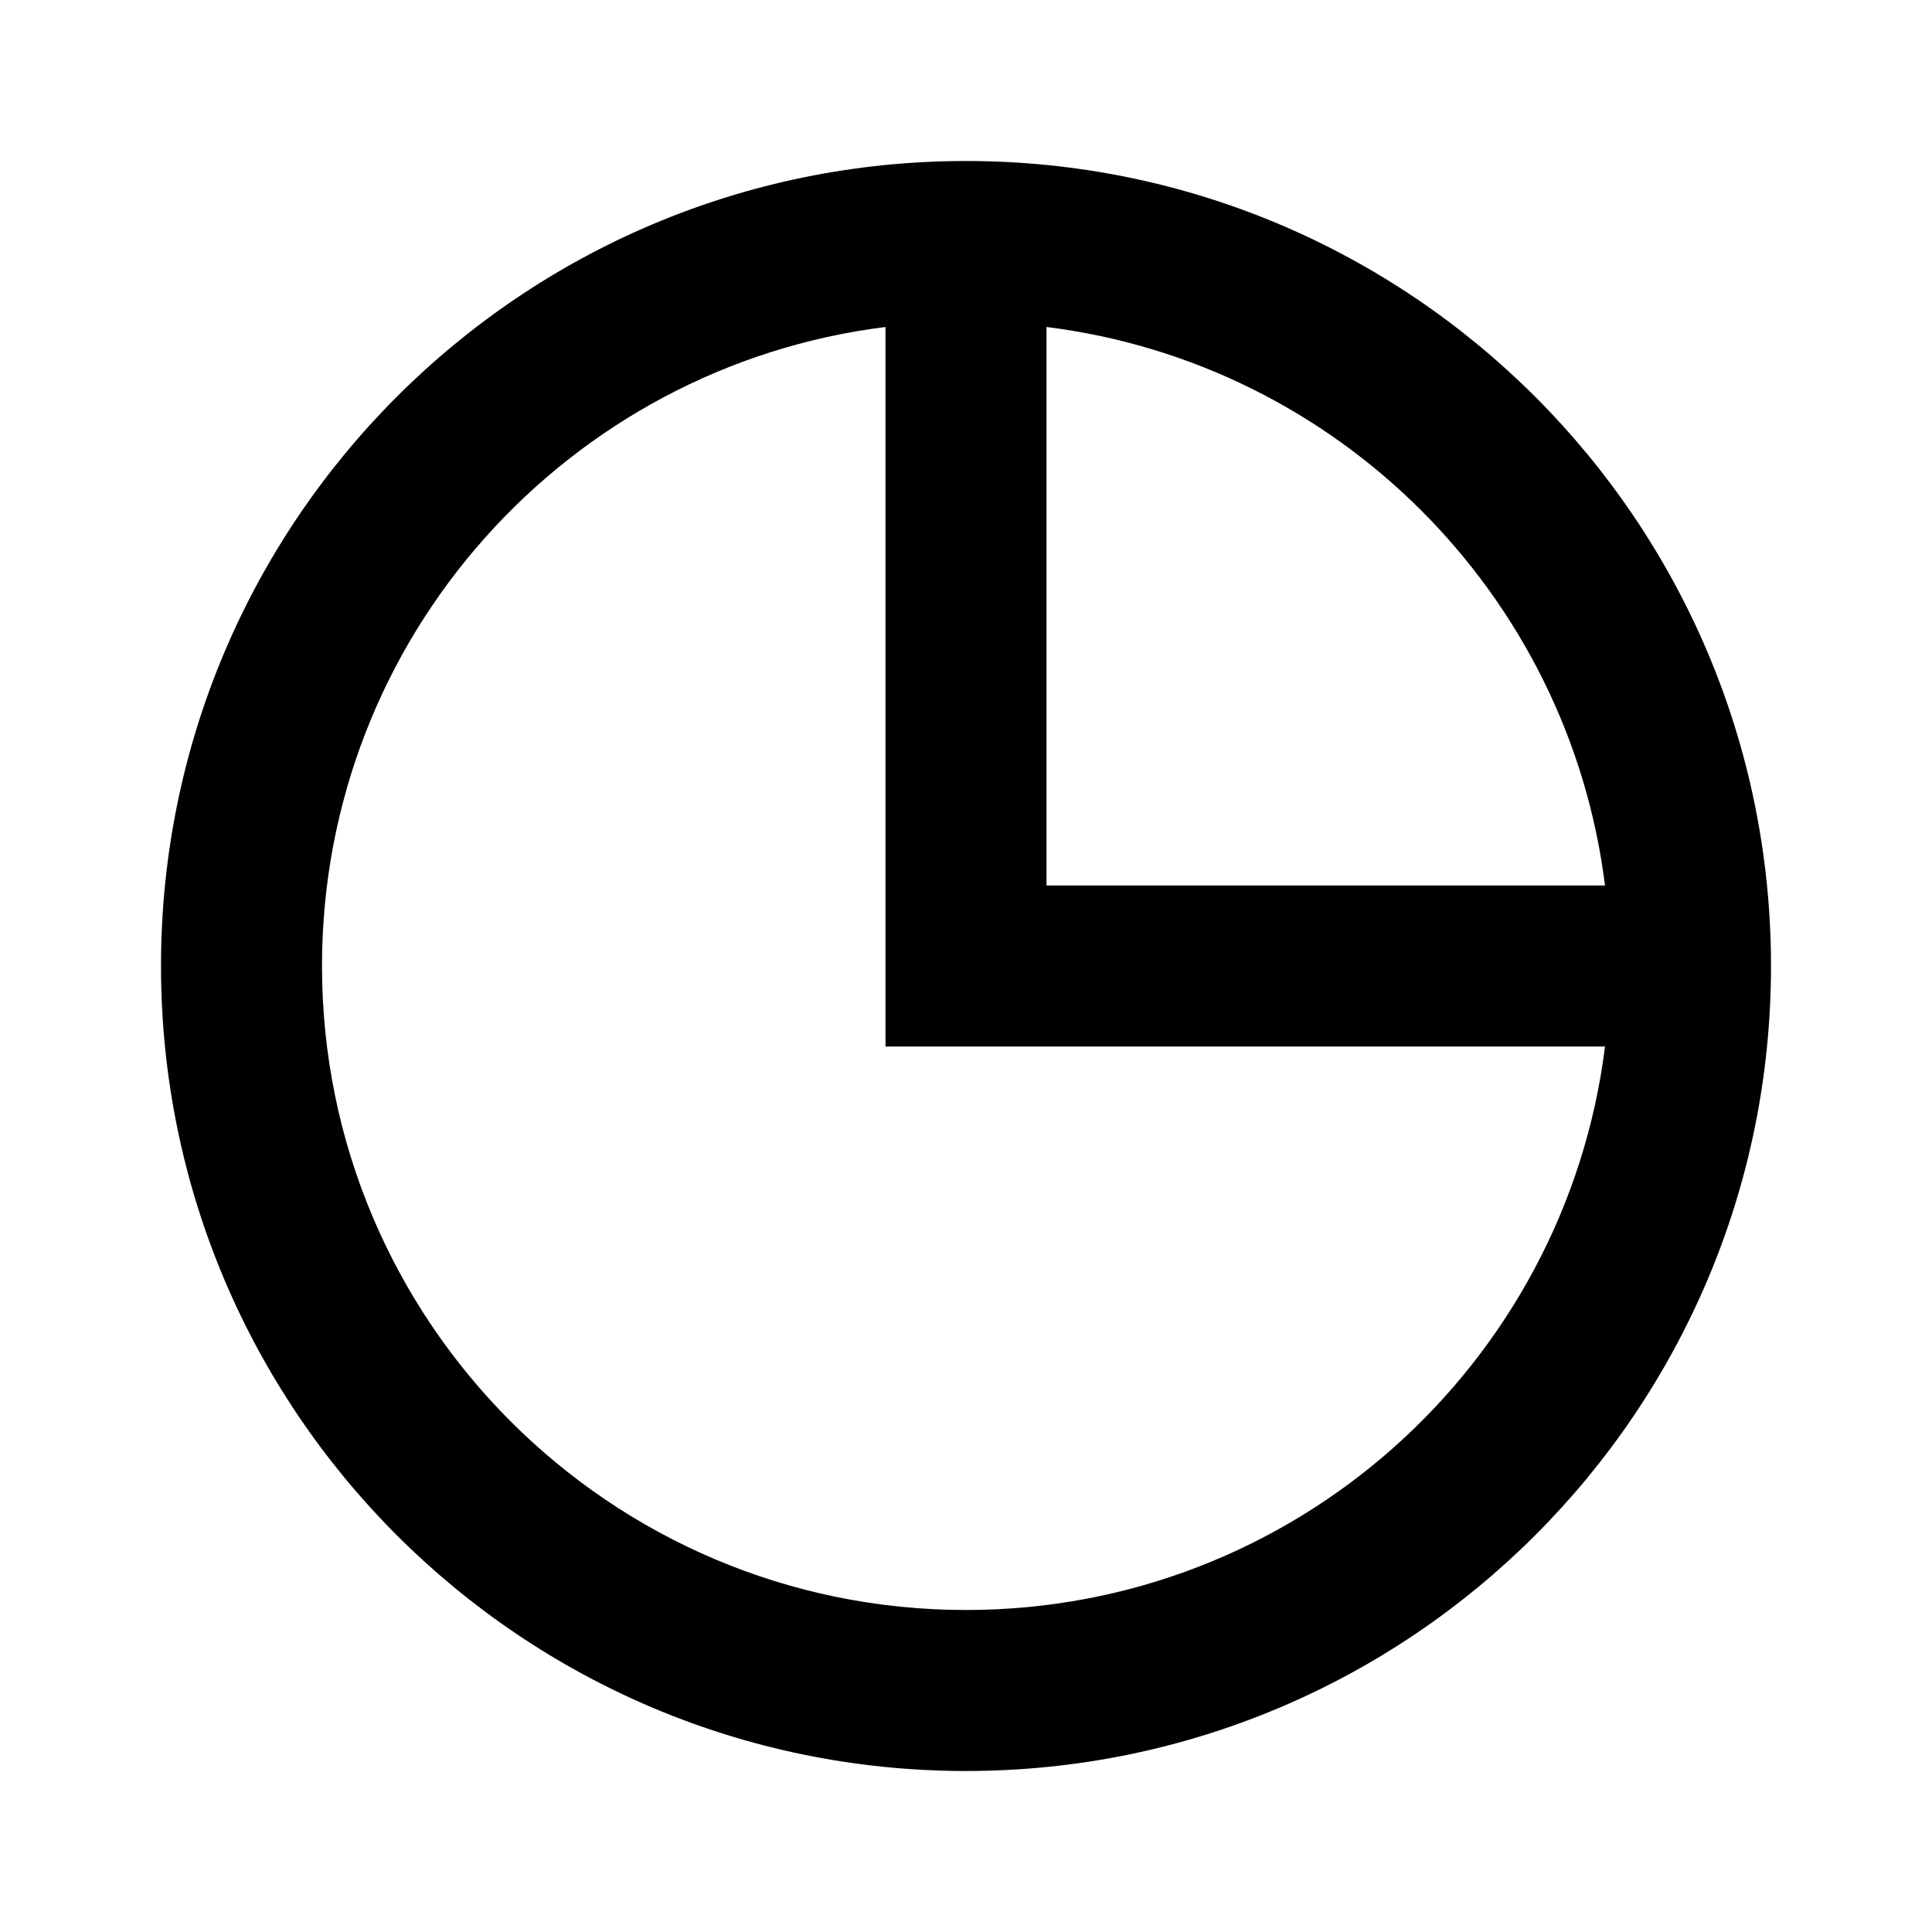
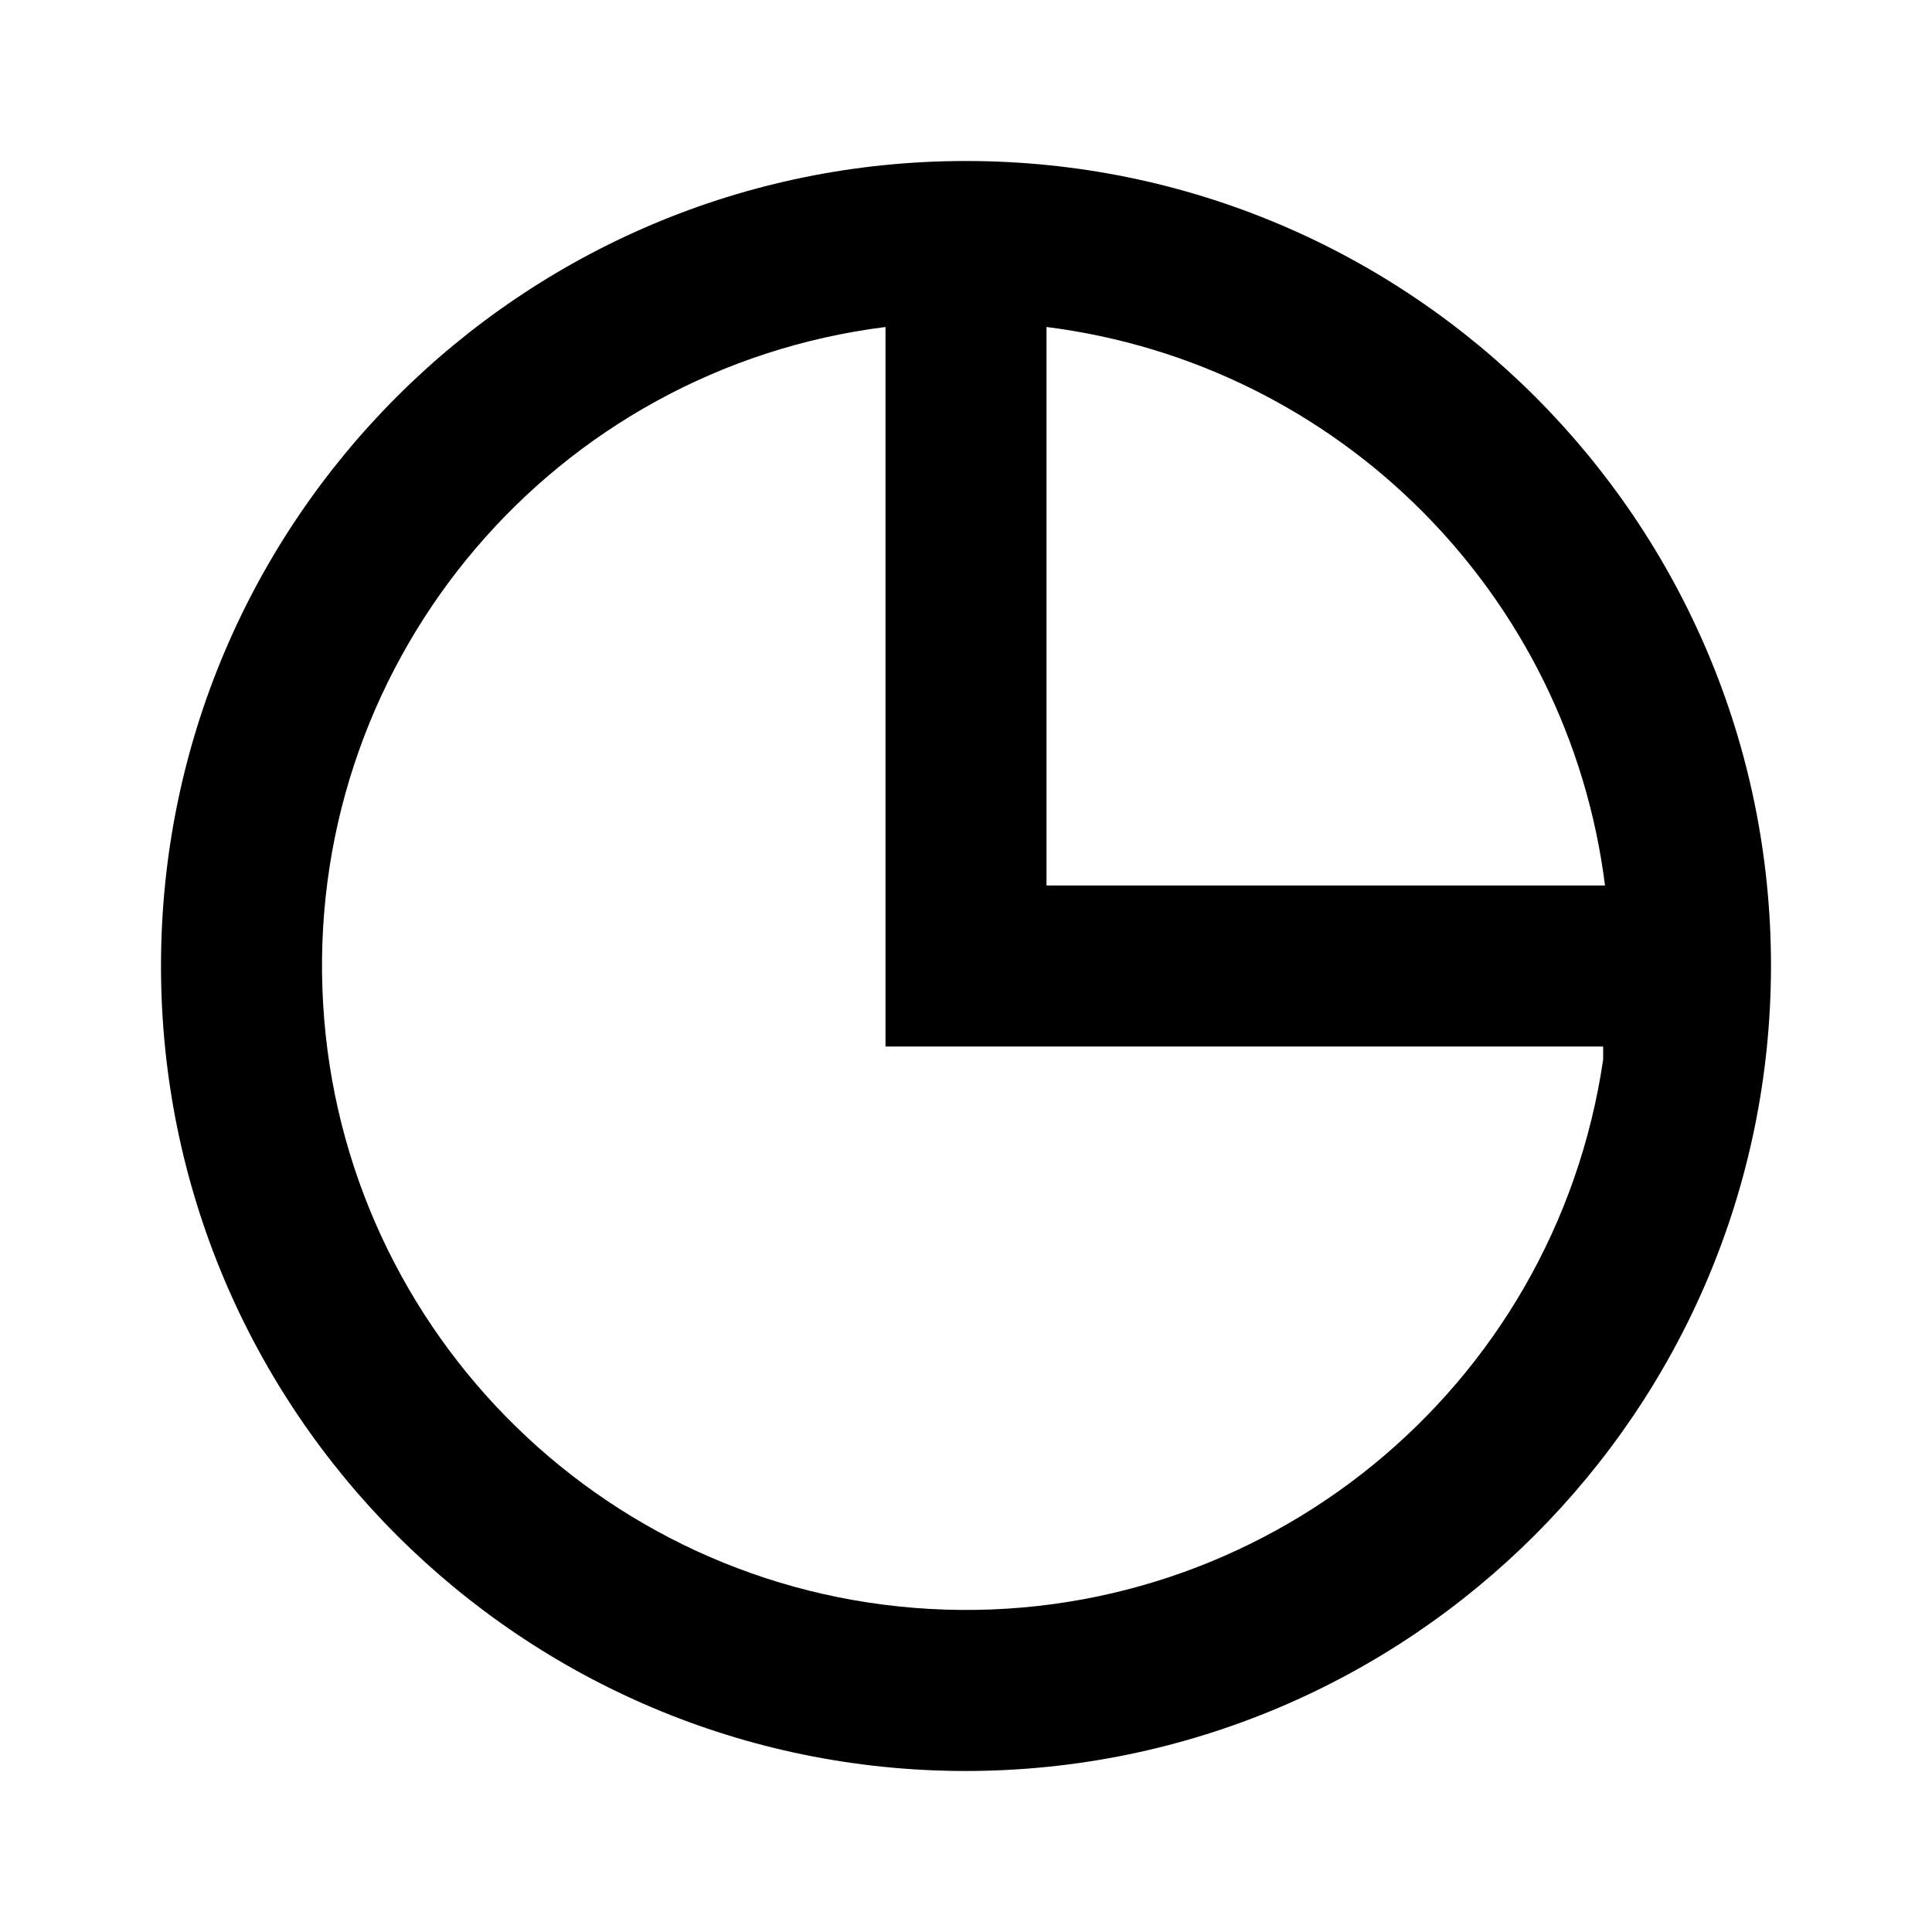
<svg xmlns="http://www.w3.org/2000/svg" width="24" height="24" viewBox="0 0 24 24" fill="none">
-   <path fill-rule="evenodd" clip-rule="evenodd" d="M12 22C17.523 22 22 17.523 22 12C22 6.477 17.523 2 12 2C6.477 2 2 6.477 2 12C2 17.523 6.477 22 12 22ZM19.938 13C19.446 16.946 16.08 20 12 20C7.582 20 4 16.418 4 12C4 7.92 7.054 4.554 11 4.062V13H19.938ZM13 11V4.062C16.619 4.513 19.487 7.381 19.938 11H13Z" fill="black" />
+   <path d="M12 22C6.477 22 2 17.523 2 12C2 6.477 6.477 2 12 2C17.523 2 22 6.477 22 12C21.994 17.52 17.52 21.994 12 22ZM11 4.062C6.894 4.579 3.86 8.143 4.005 12.279C4.149 16.415 7.424 19.758 11.556 19.987C15.688 20.216 19.314 17.256 19.915 13.162V13.146V13.117V13.087V13.058V13.042V13.031V13.017V13H11V4.062ZM13 4.062V11H19.938C19.482 7.374 16.626 4.519 13 4.062Z" fill="black" />
</svg>
